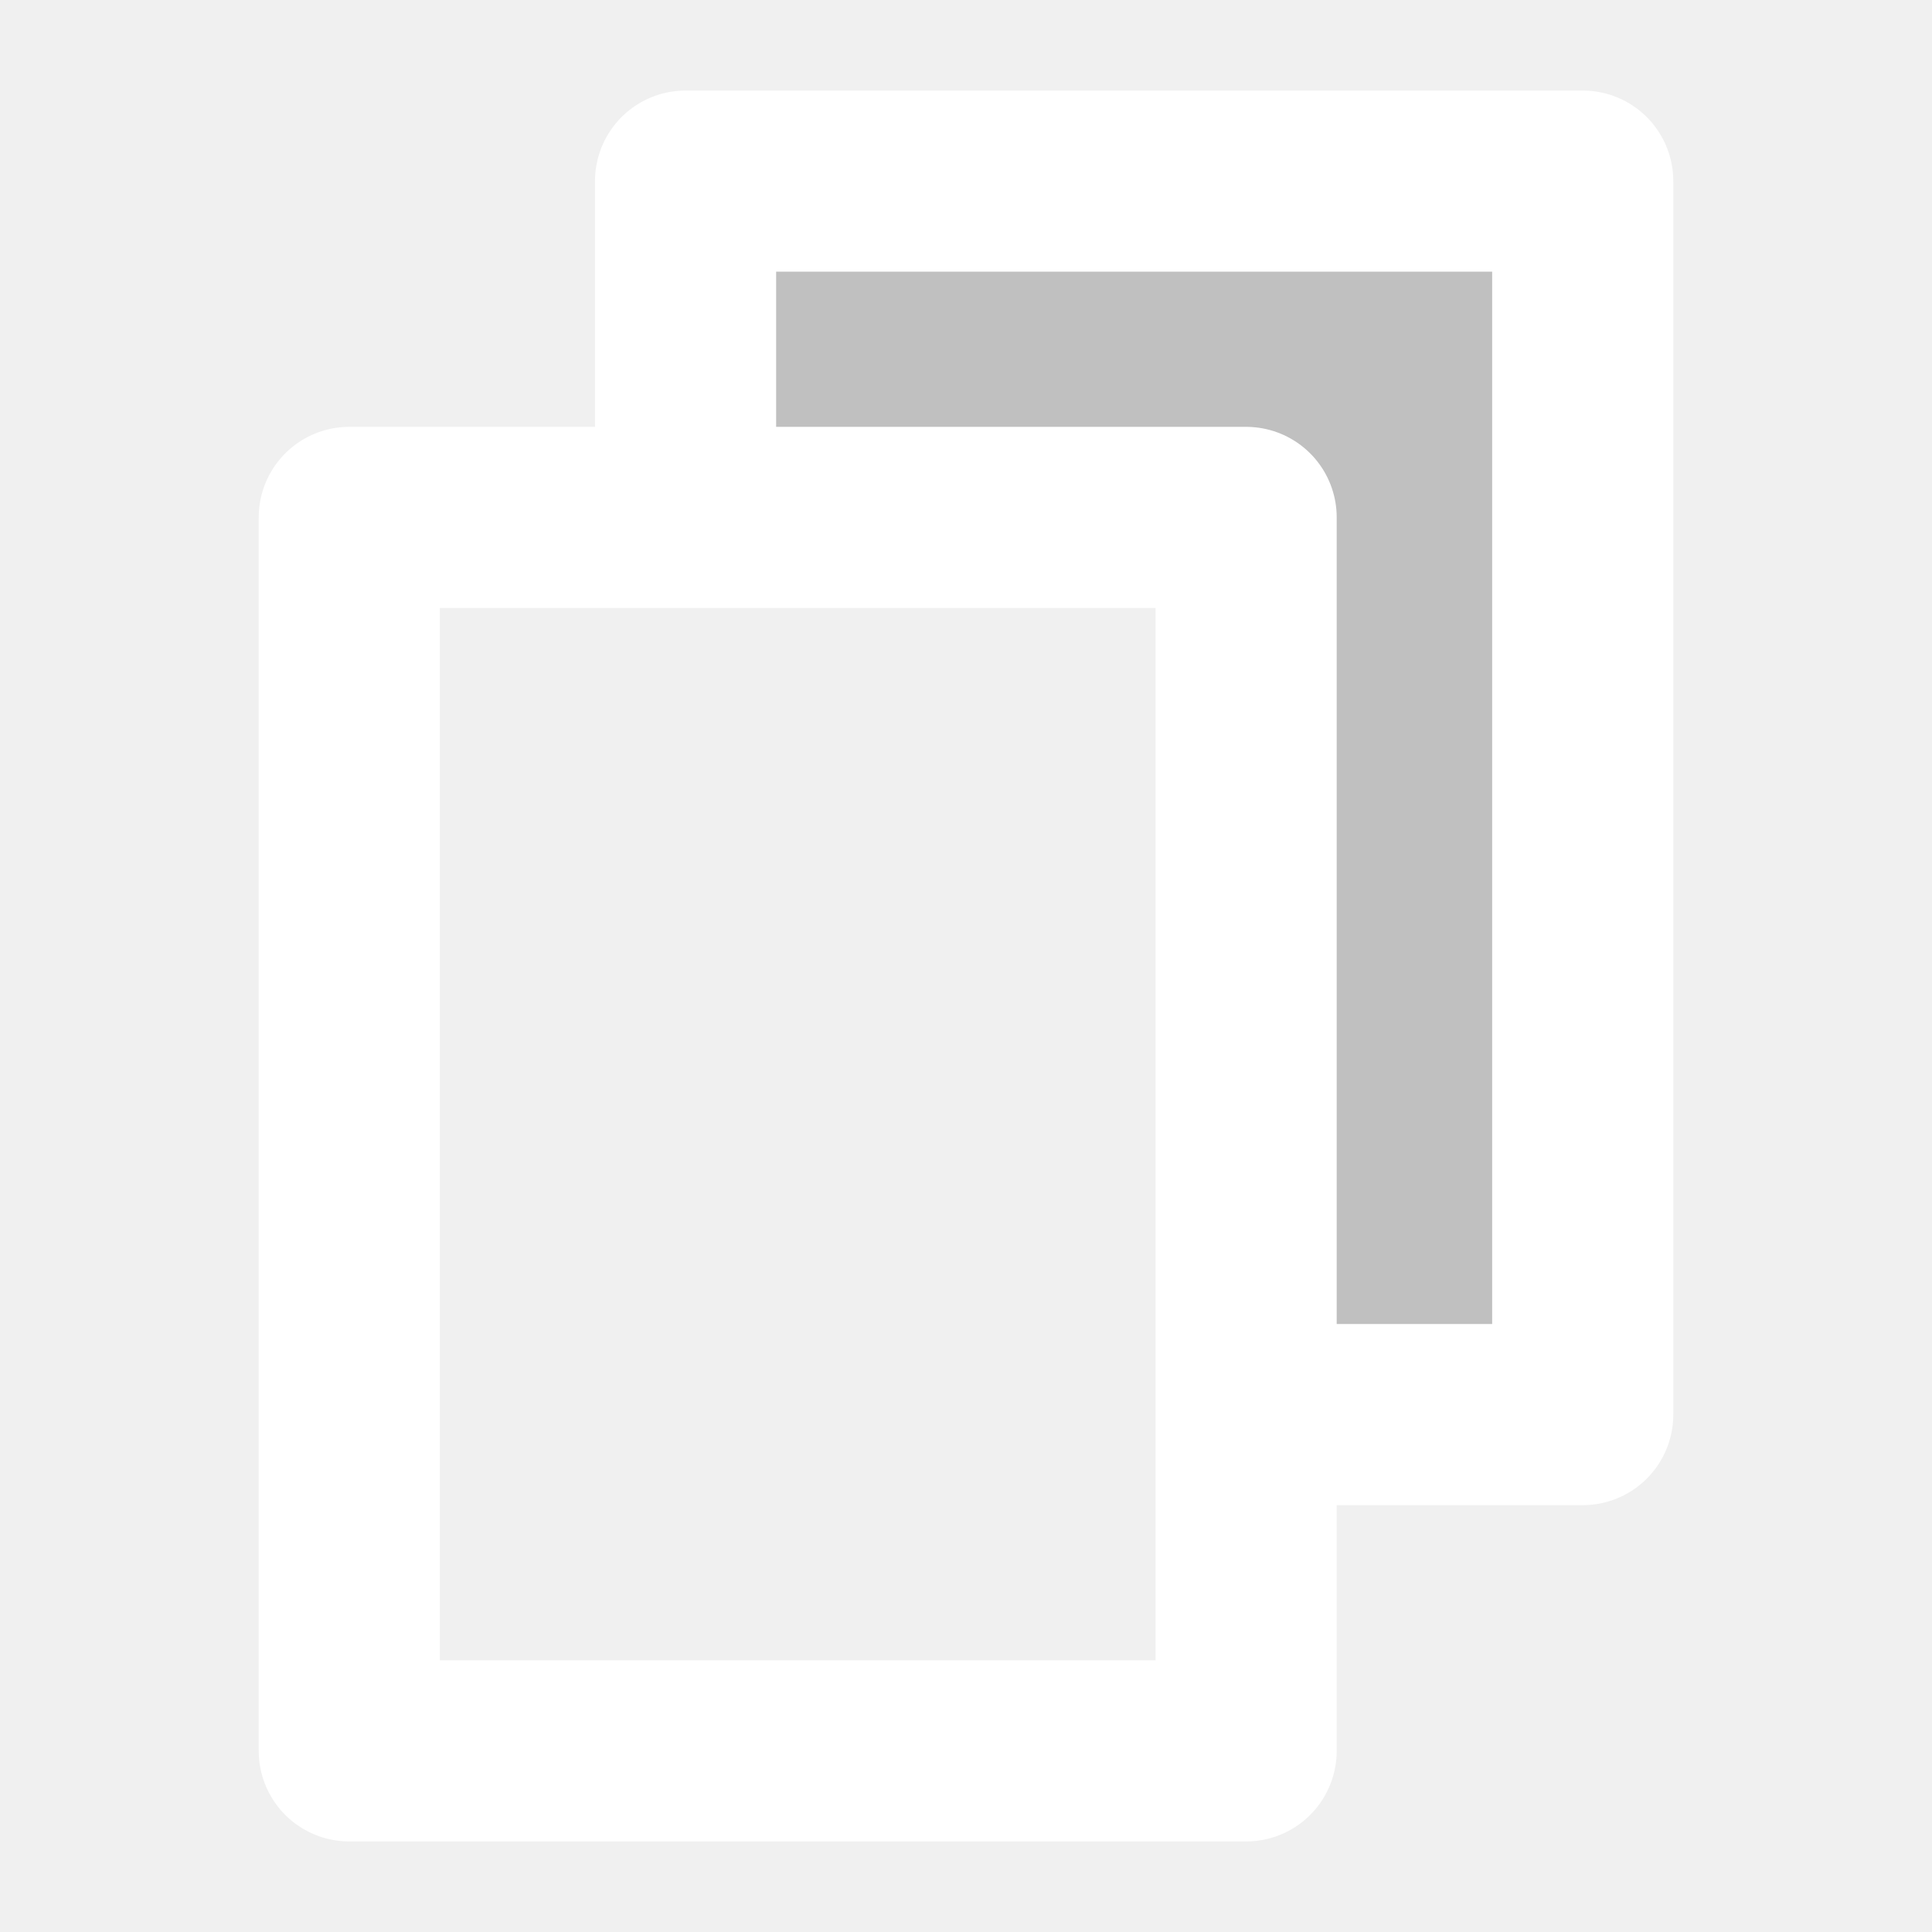
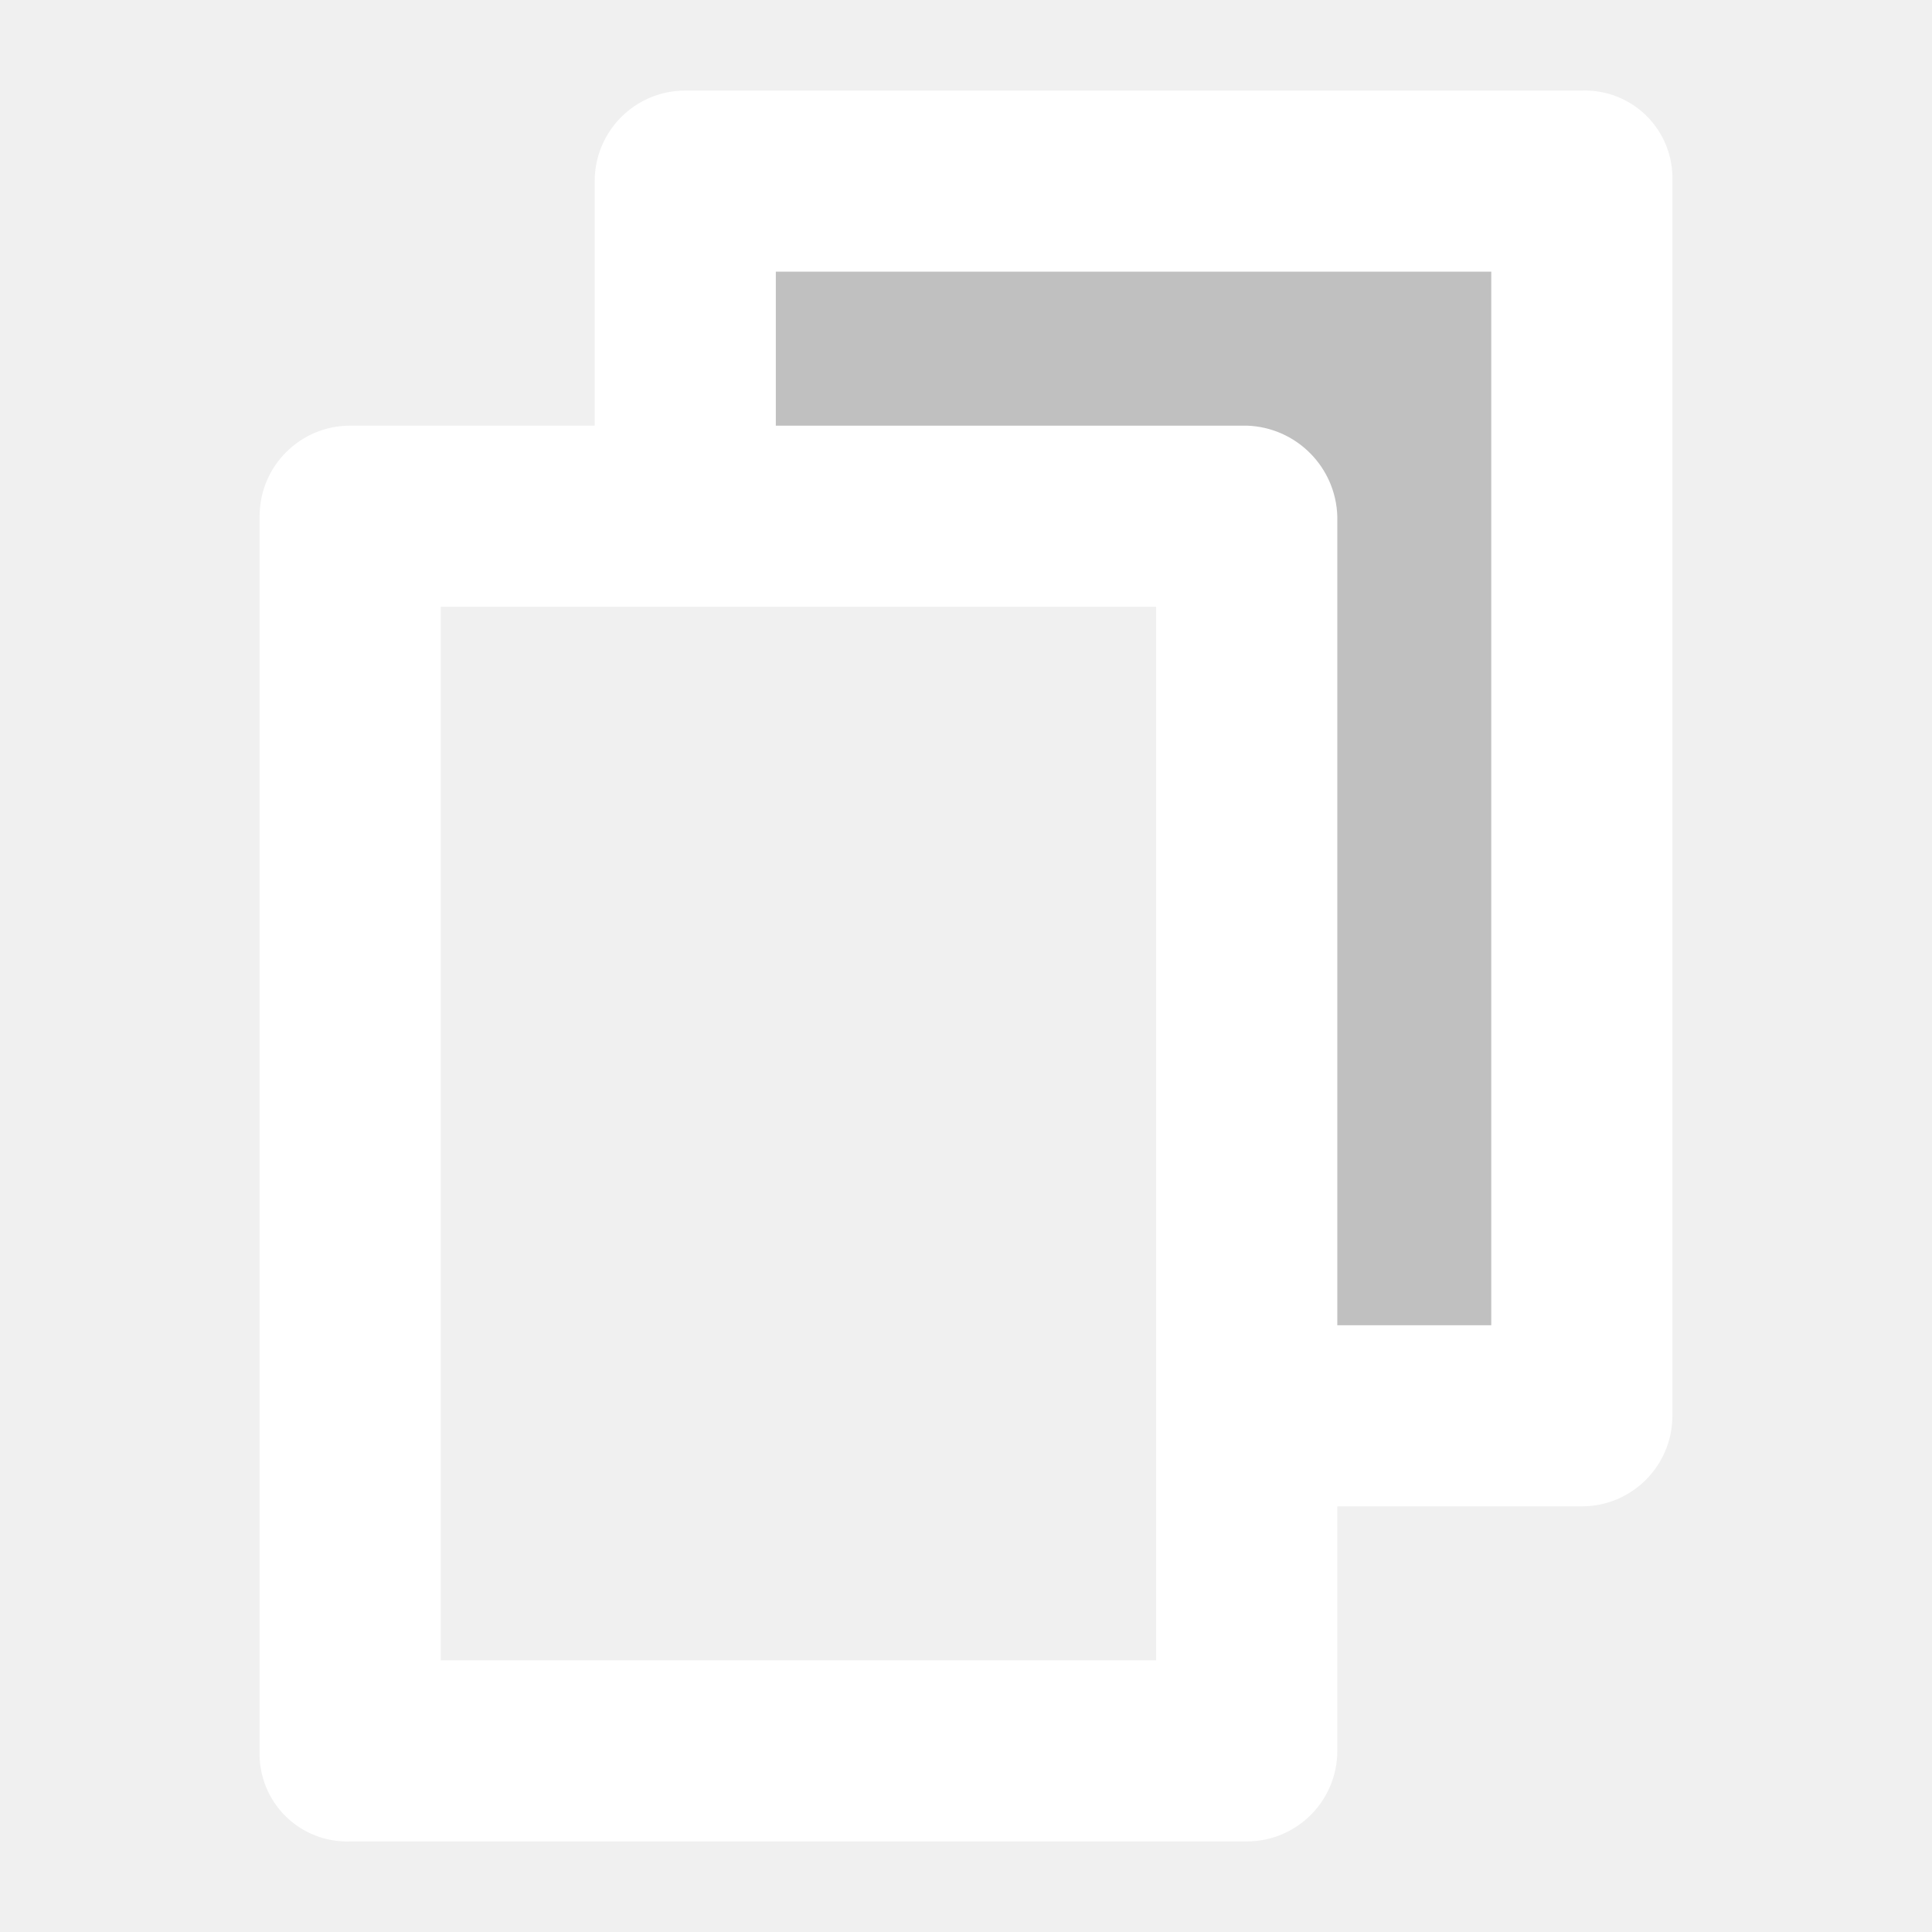
<svg xmlns="http://www.w3.org/2000/svg" viewBox="0 0 64 64">
-   <defs>
-     <style>.cls-1{isolation:isolate;}.cls-2{opacity:0.2;mix-blend-mode:color-burn;}.cls-3{fill:none;stroke:#fff;stroke-linecap:round;stroke-linejoin:round;stroke-width:6px;}</style>
-   </defs>
-   <g class="cls-1">
+   <g style="isolation:isolate">
    <g id="shadows">
-       <polygon class="cls-2" points="23.33 6 23.33 15.9 40.67 15.9 40.67 46.86 51.81 46.86 51.81 6 23.33 6" />
+       <polygon points="23.3 6 23.3 15.9 40.7 15.9 40.7 46.9 51.8 46.9 51.8 6 23.3 6" style="opacity:0.2;mix-blend-mode:color-burn" />
    </g>
    <g id="lines">
-       <rect class="cls-3" x="11.57" y="17.14" width="29.71" height="40.86" />
-       <polyline class="cls-3" points="22.71 16.52 22.71 6 52.43 6 52.43 46.86 42.52 46.86" />
+       <path d="M8.6,17.1V58a2.9,2.9,0,0,0,3,3H41.3a3,3,0,0,0,3-3V49.9h8.1a3,3,0,0,0,3-3V6a2.9,2.9,0,0,0-3-3H22.7a3,3,0,0,0-3,3v8.1H11.6A3,3,0,0,0,8.6,17.1ZM25.7,9H49.4V43.9H44.3V17.1a3.1,3.1,0,0,0-3-3H25.7ZM14.6,20.1H38.3V55H14.6Z" style="fill:#fff" />
    </g>
  </g>
</svg>
